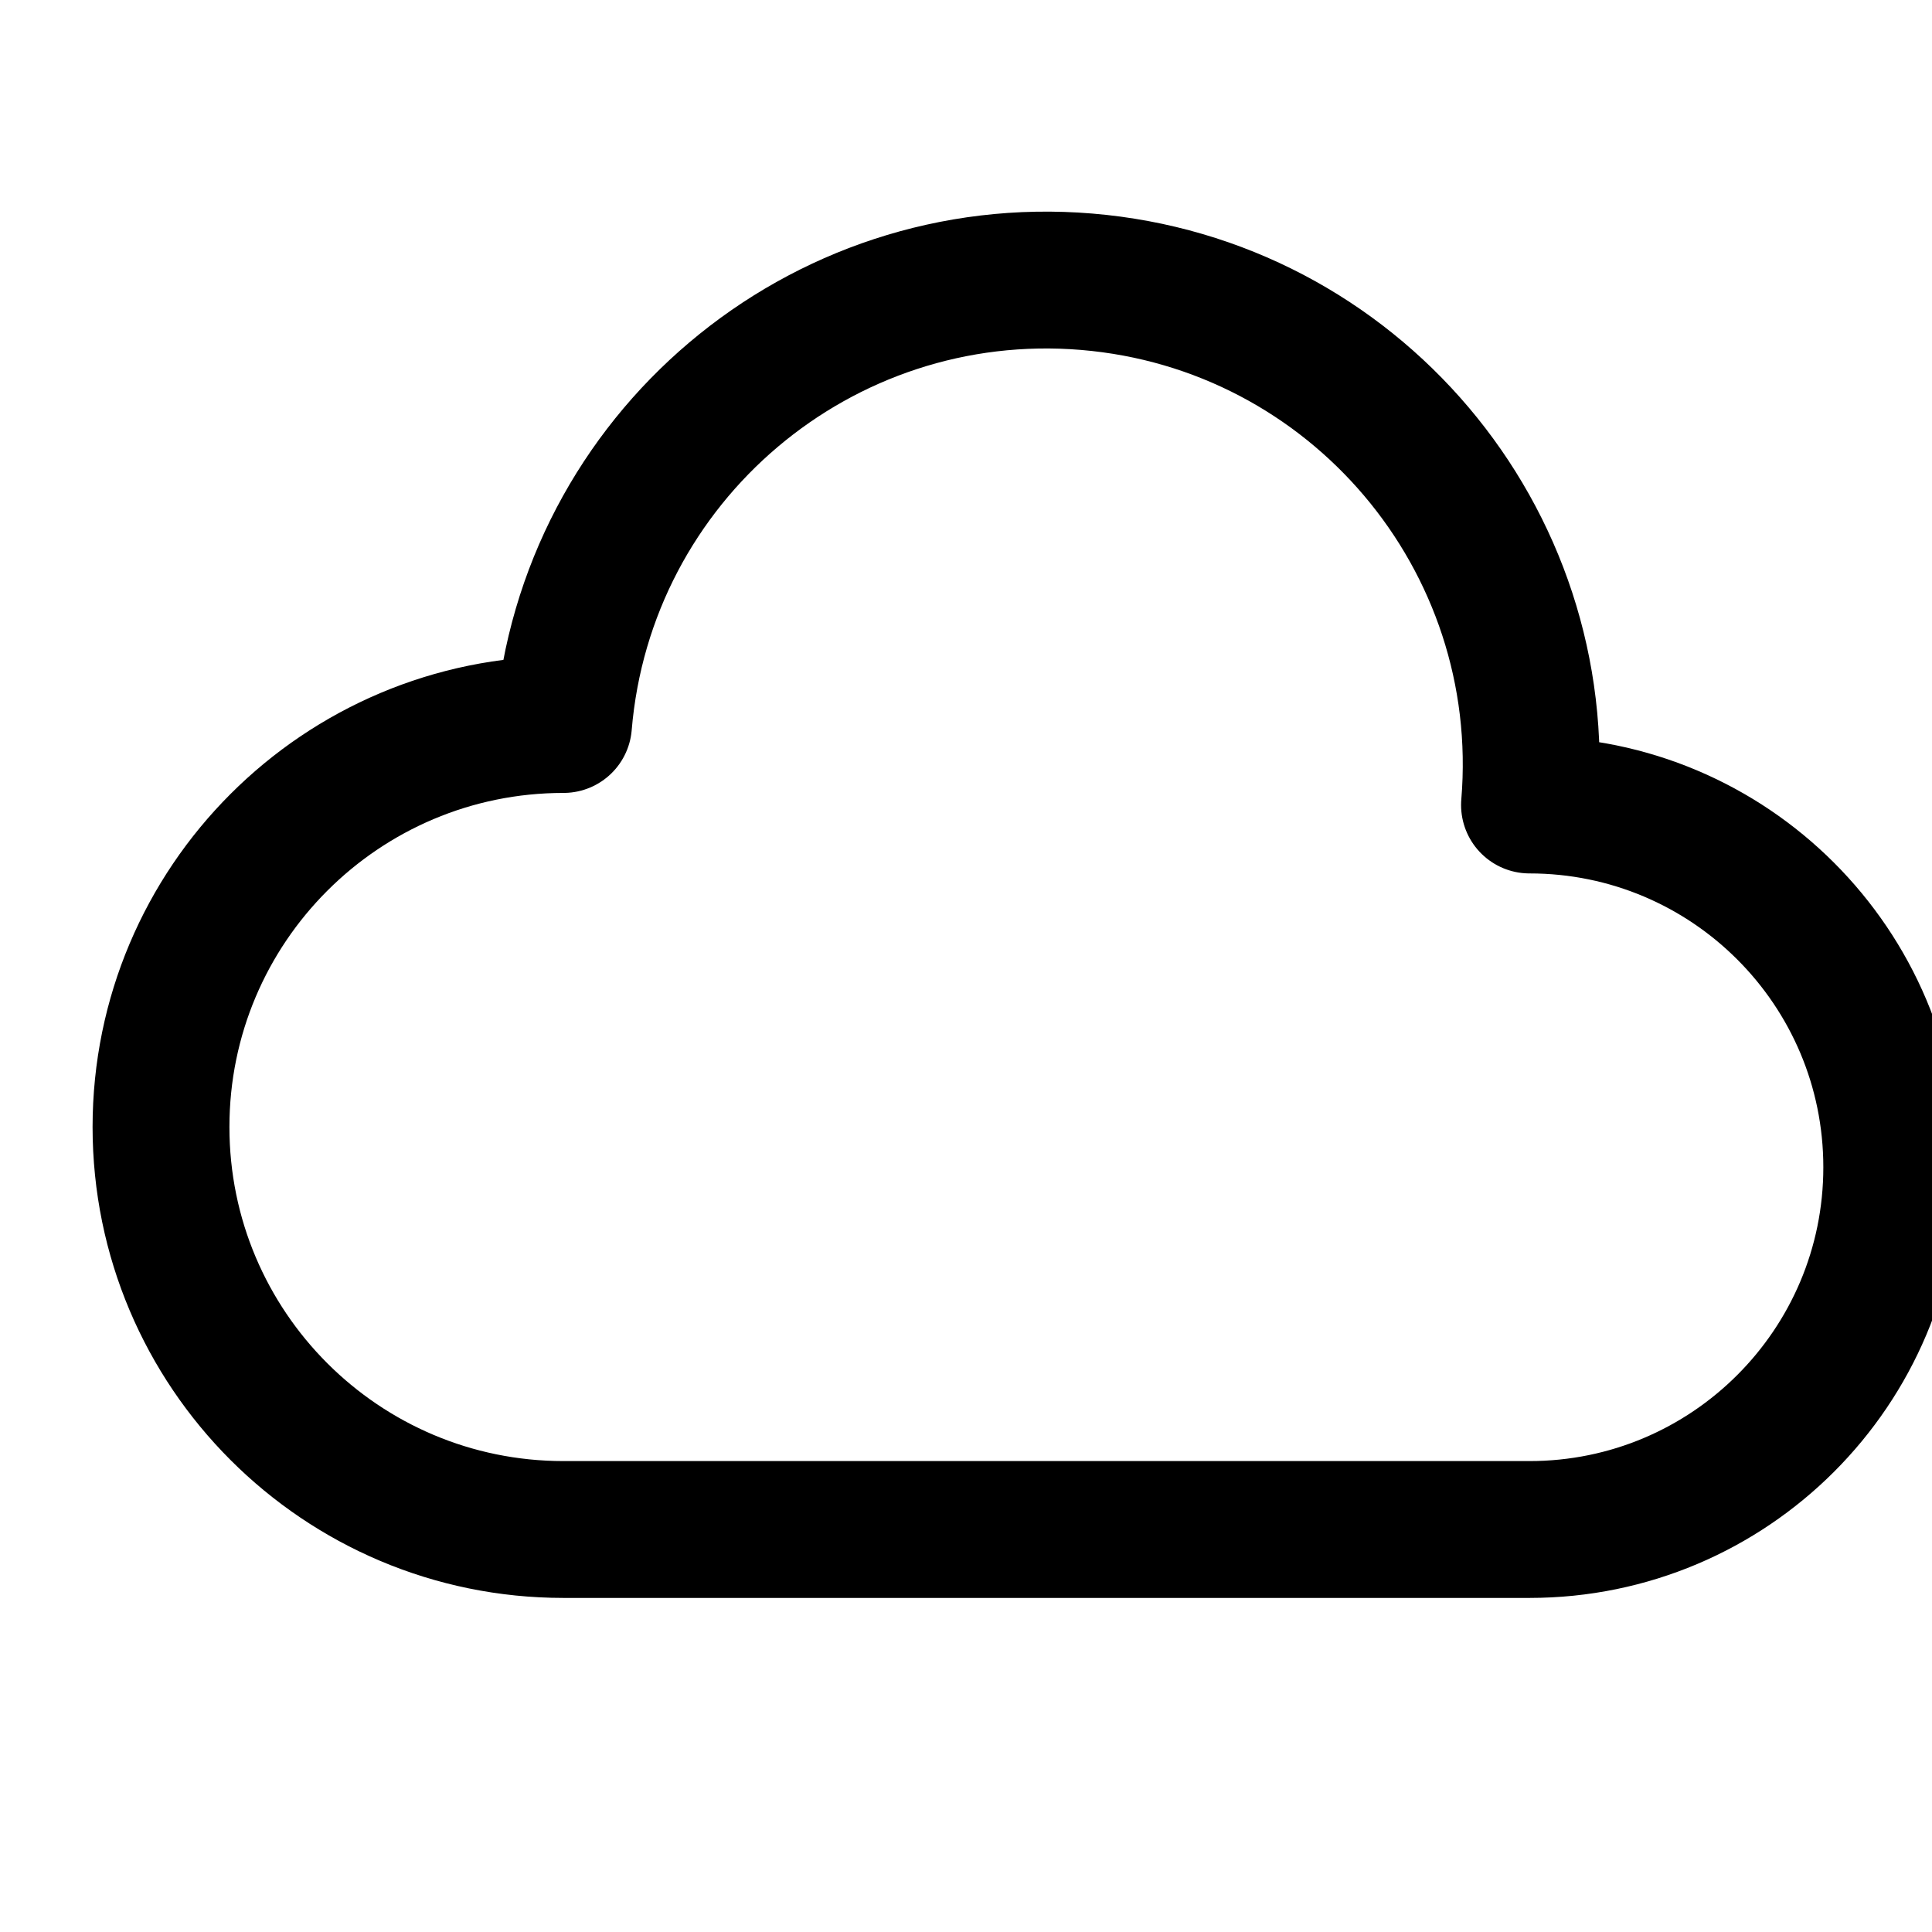
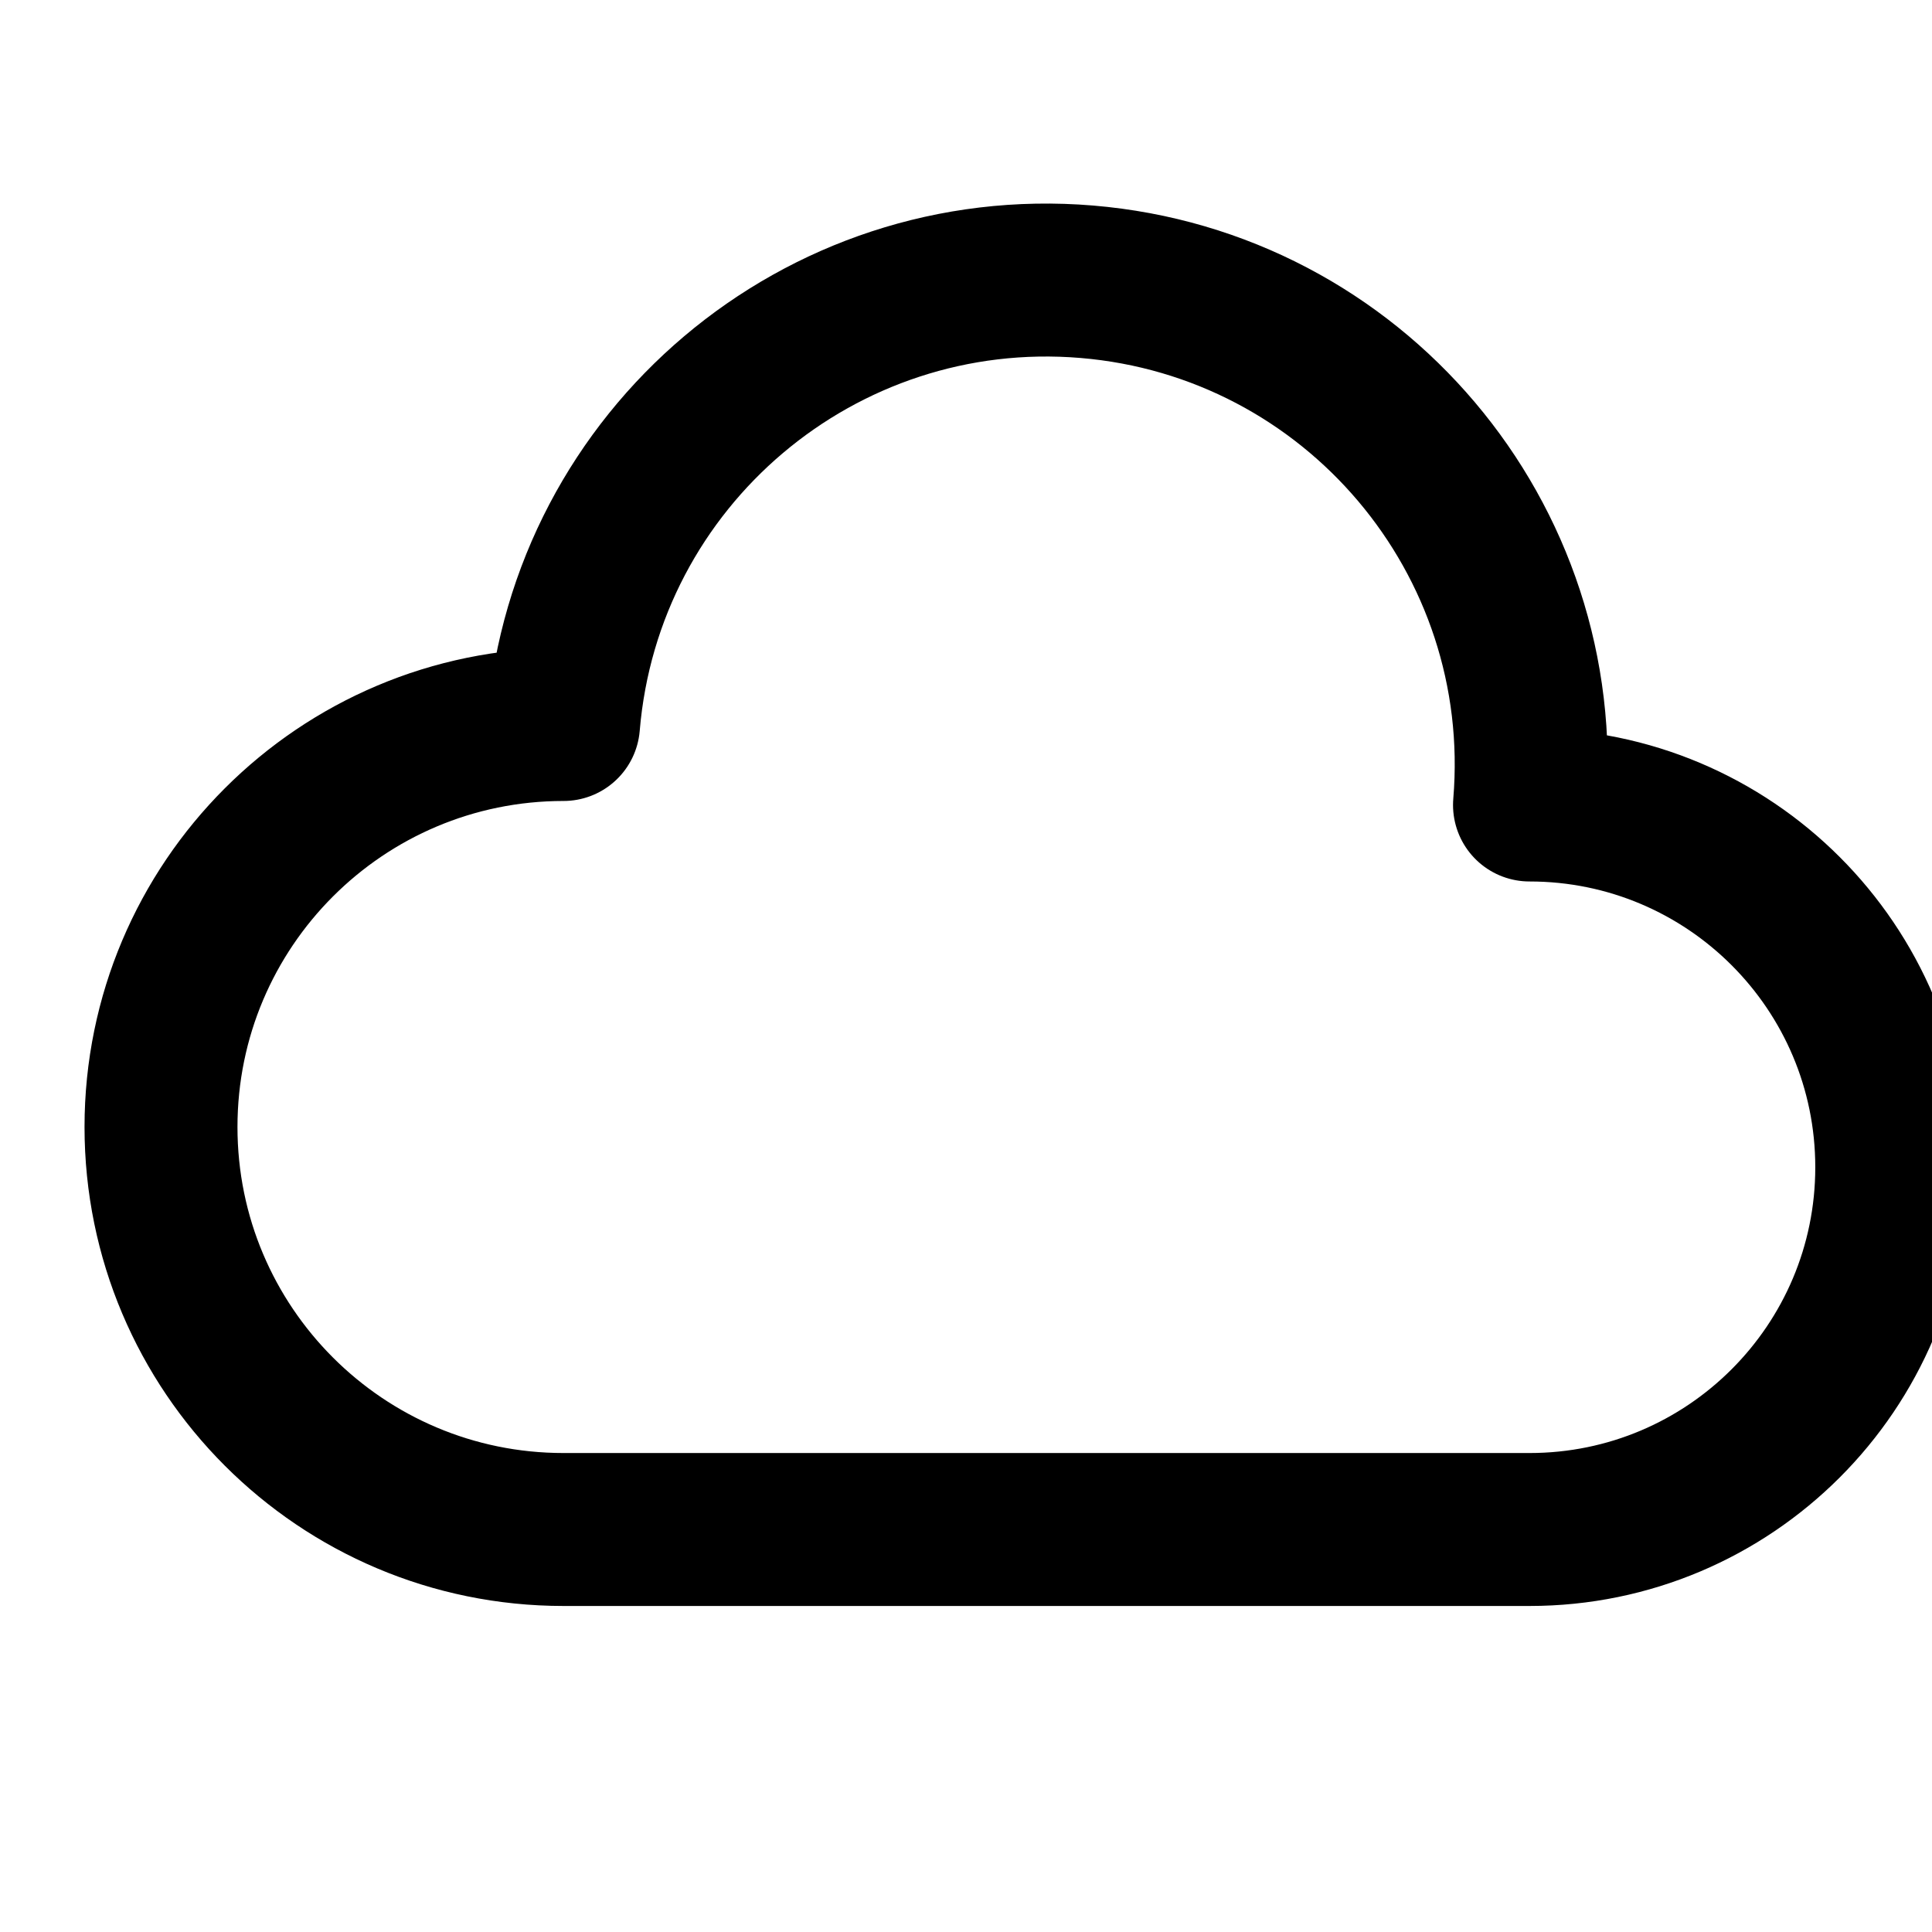
<svg xmlns="http://www.w3.org/2000/svg" viewBox="0 0 24 24">
-   <g fill="none" stroke="currentColor" stroke-width="1.7" stroke-linecap="round" stroke-linejoin="round">
+   <g fill="none" stroke="currentColor" stroke-width="1.9" stroke-linecap="round" stroke-linejoin="round">
    <path d="M7 19a5 5 0 1 1 0-10 6 6 0 0 1 12 1 4.5 4.5 0 0 1 0 9Z" />
  </g>
</svg>
